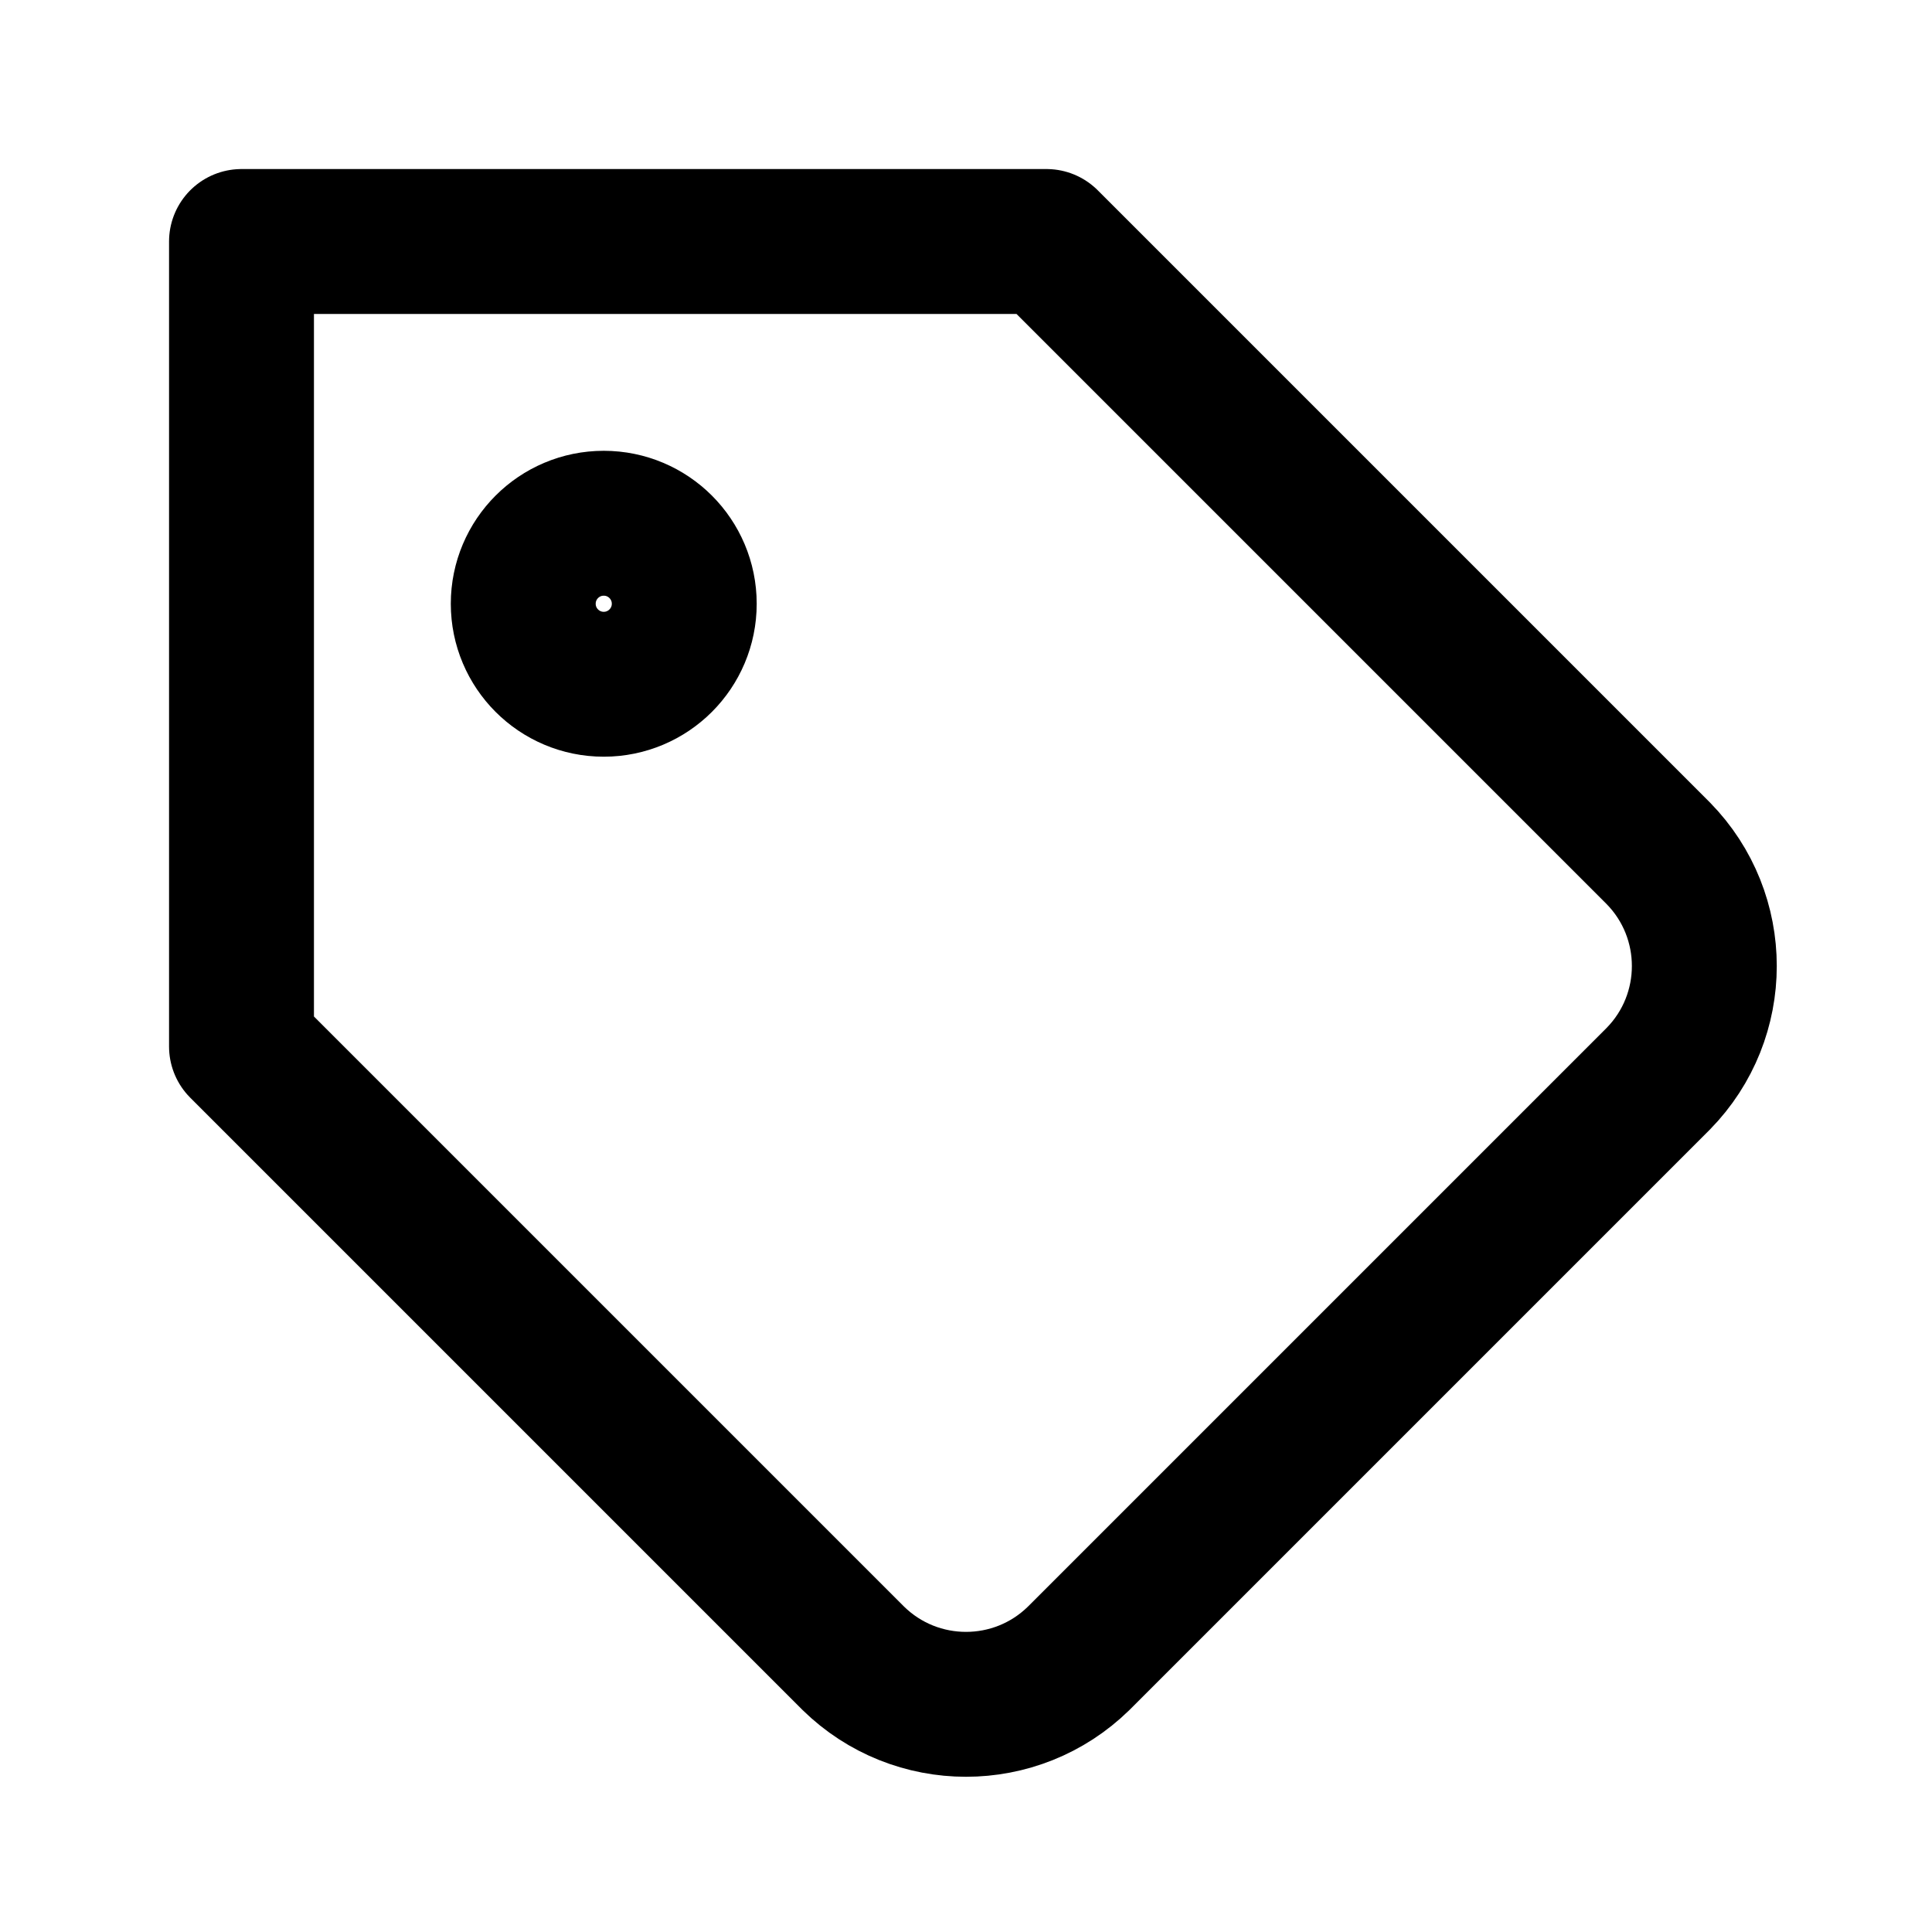
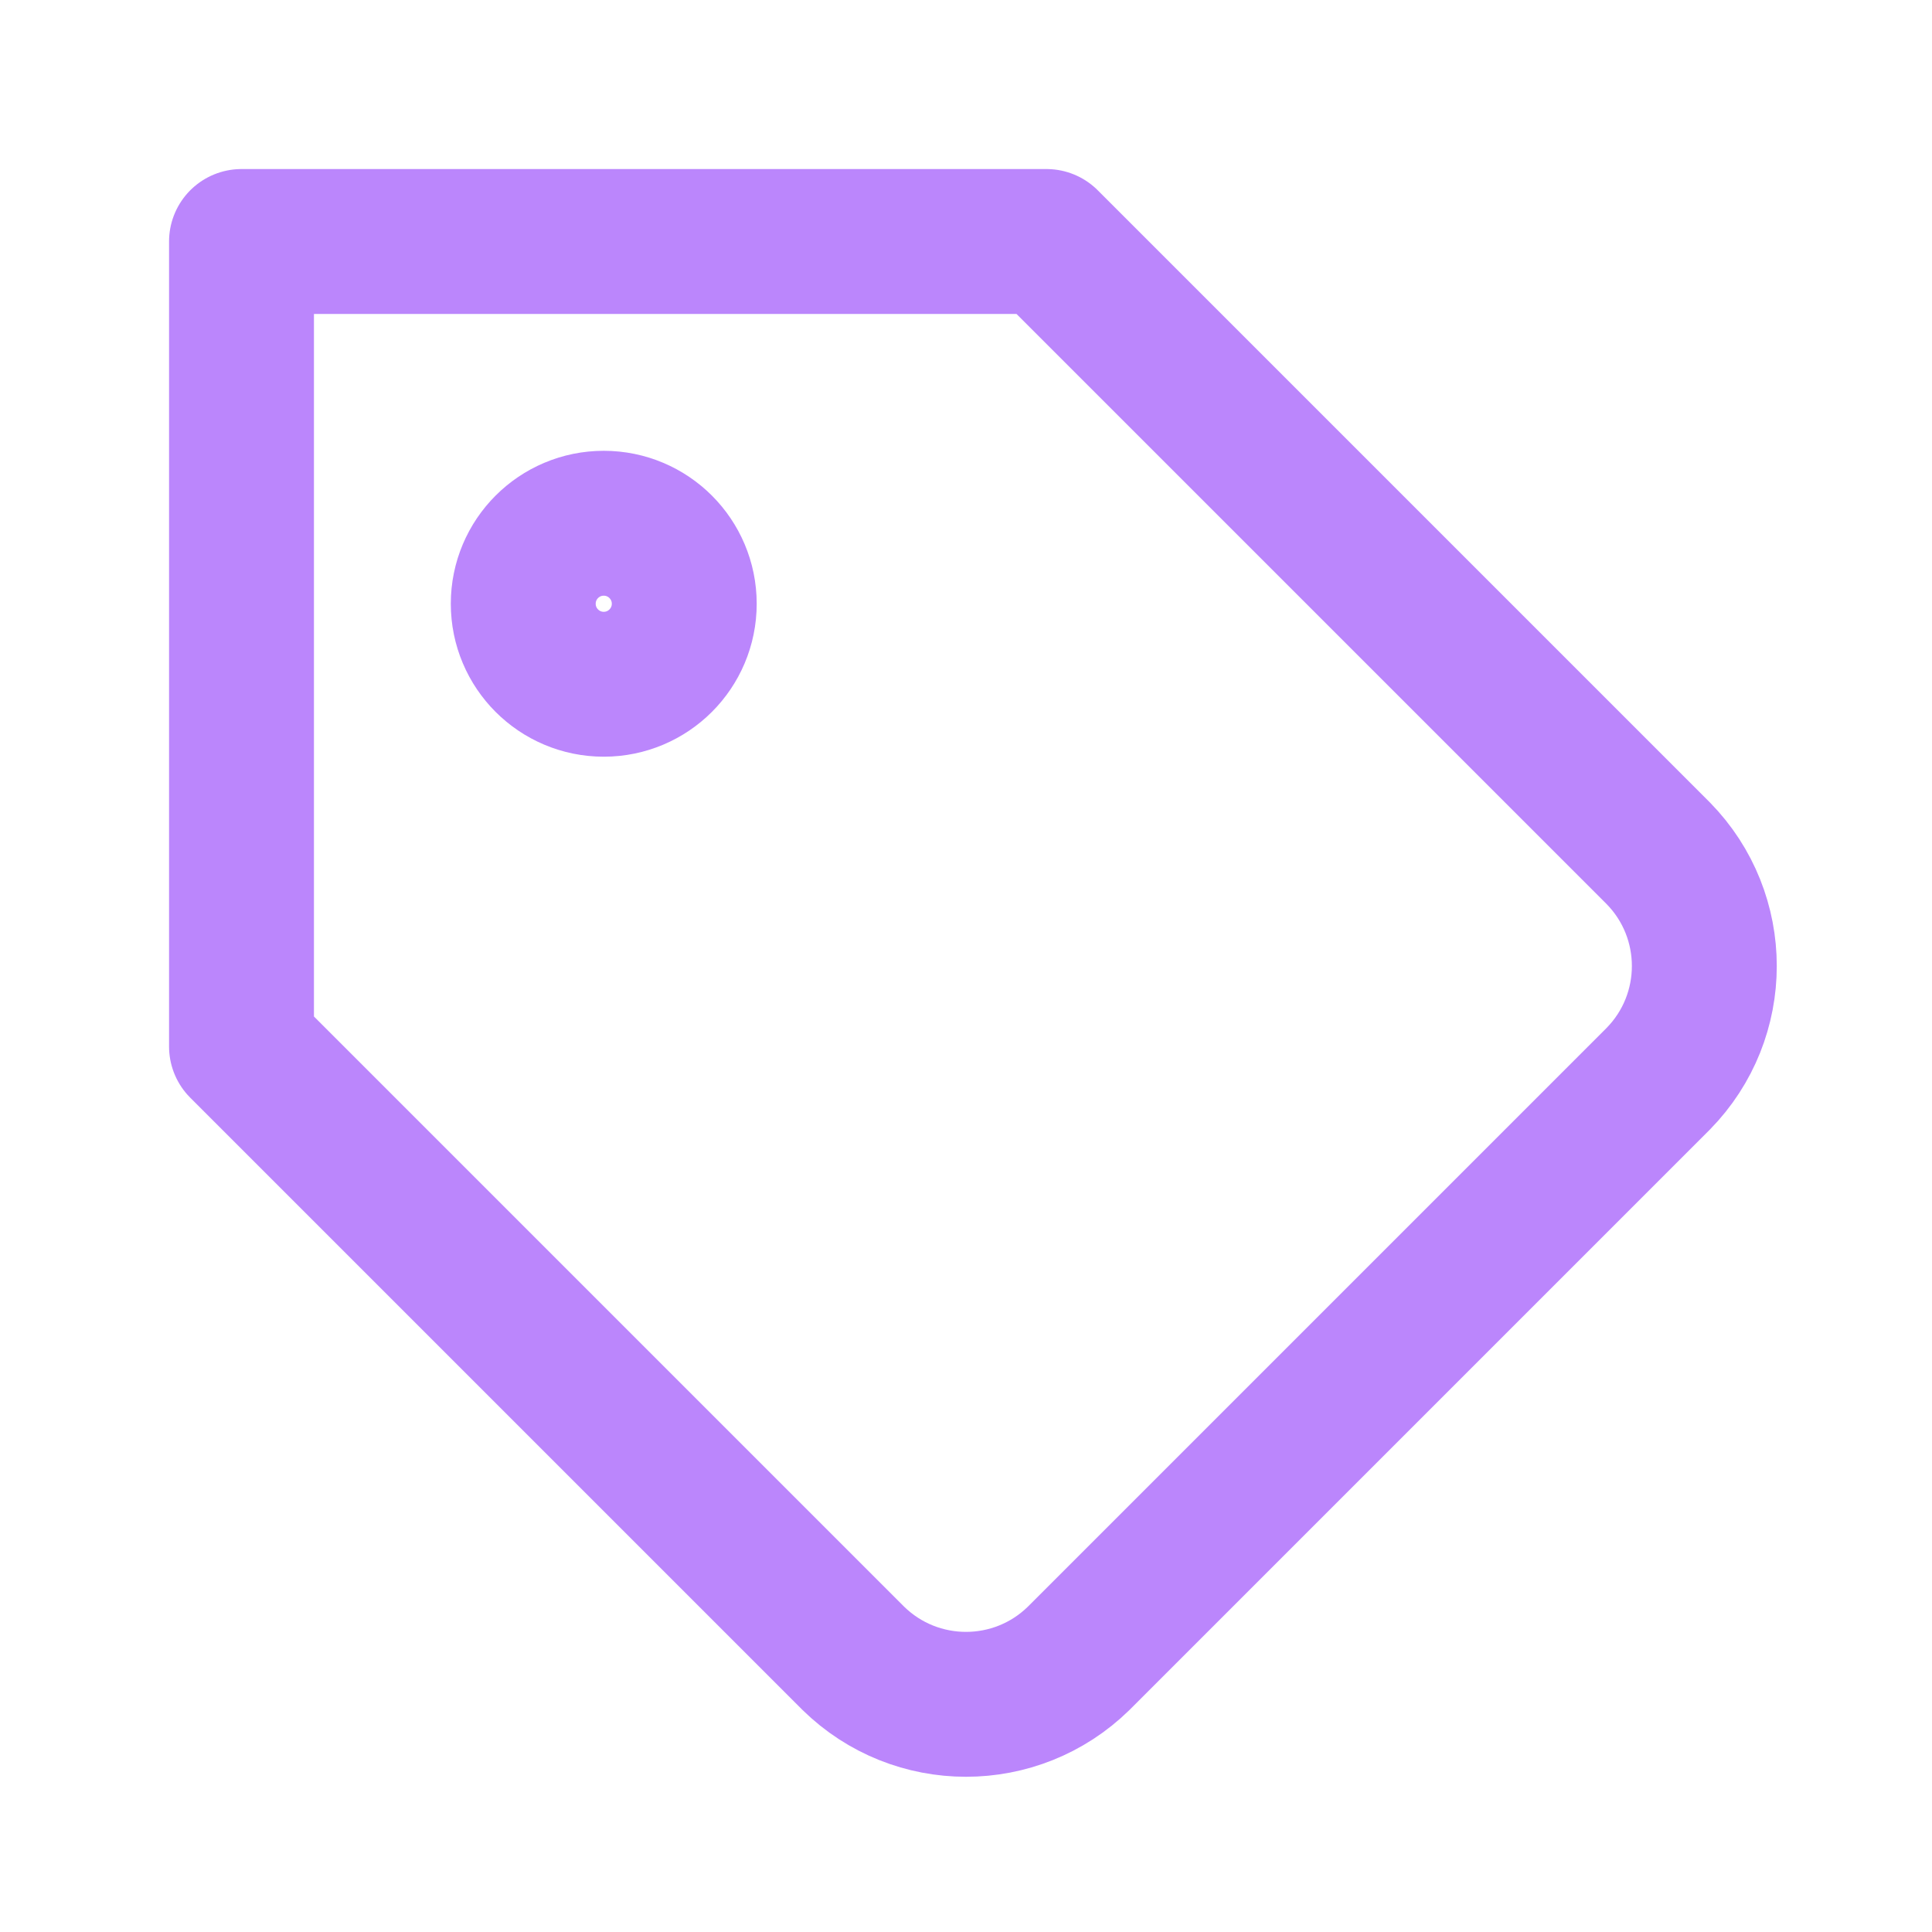
- <svg xmlns="http://www.w3.org/2000/svg" viewBox="0 0 24 24" fill="none" stroke="currentColor" stroke-width="1.8" stroke-linecap="round" stroke-linejoin="round">
+ <svg xmlns="http://www.w3.org/2000/svg" viewBox="0 0 24 24" fill="none" stroke="#bb86fc" stroke-width="1.8" stroke-linecap="round" stroke-linejoin="round">
  <path d="M20.6 13.4 13.4 20.6a2 2 0 0 1-2.8 0L3 13V3h10l7.6 7.6a2 2 0 0 1 0 2.8Z" />
  <circle cx="7.5" cy="7.5" r="1" />
</svg>
